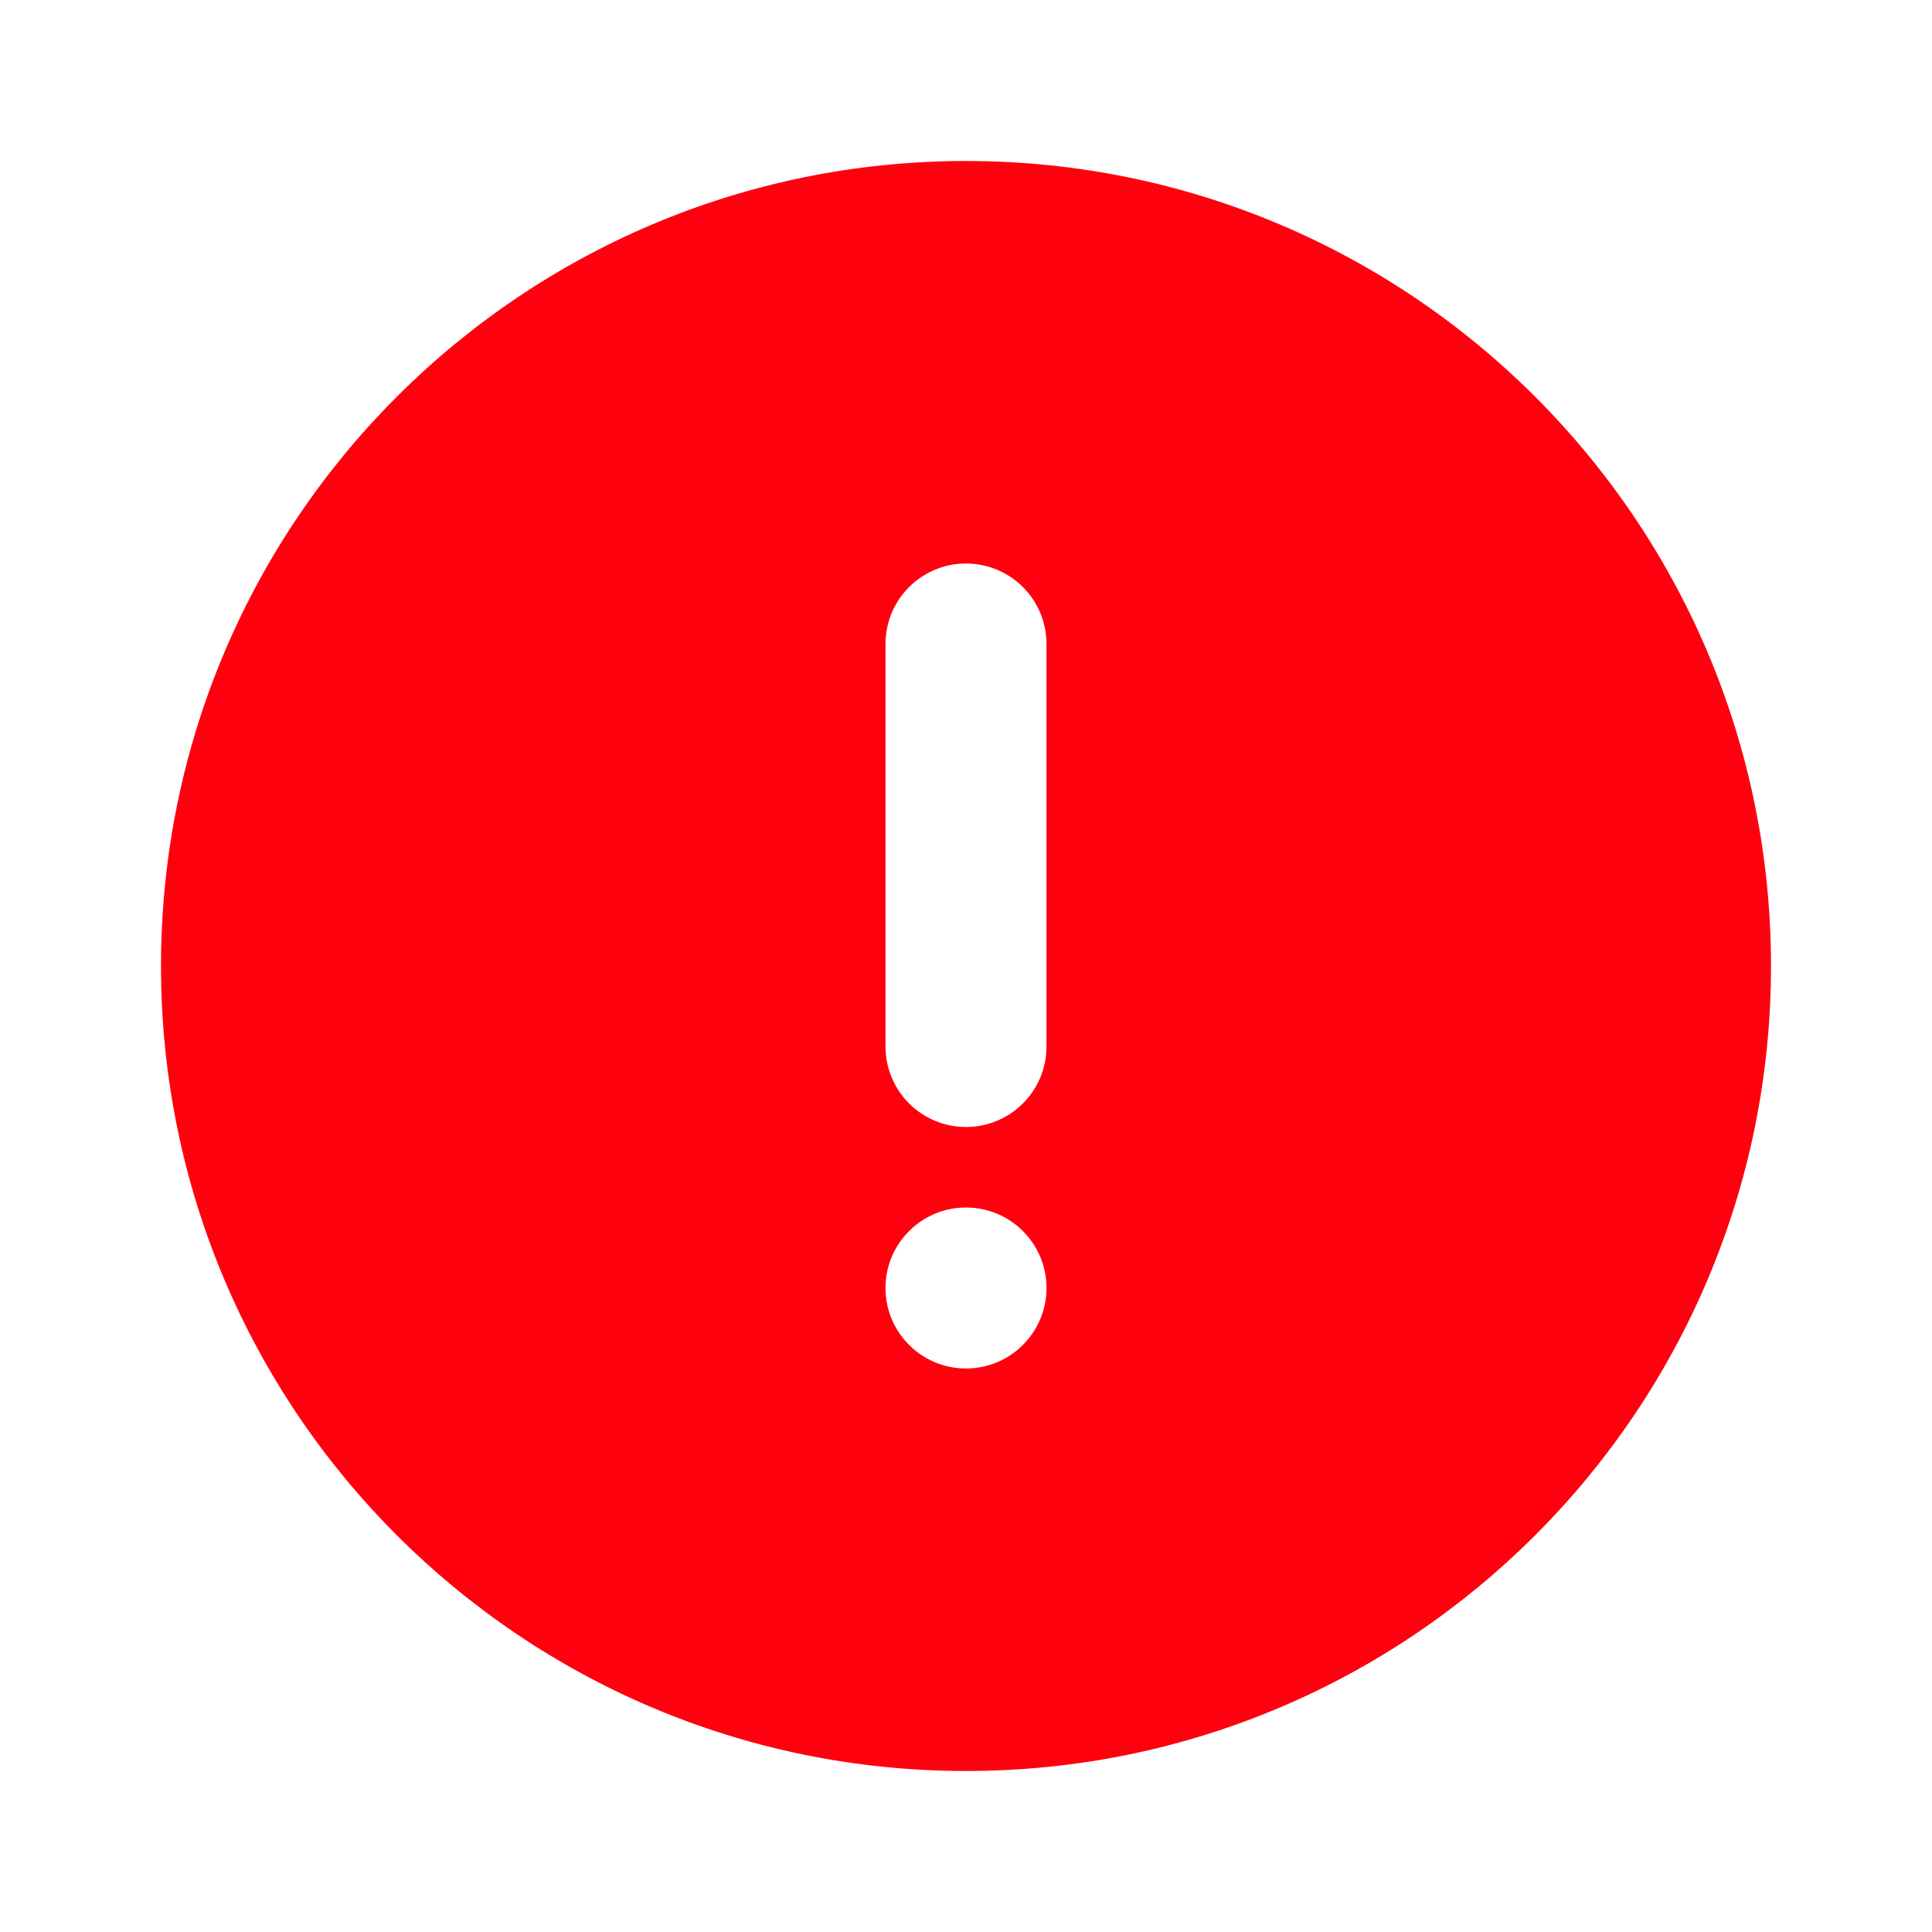
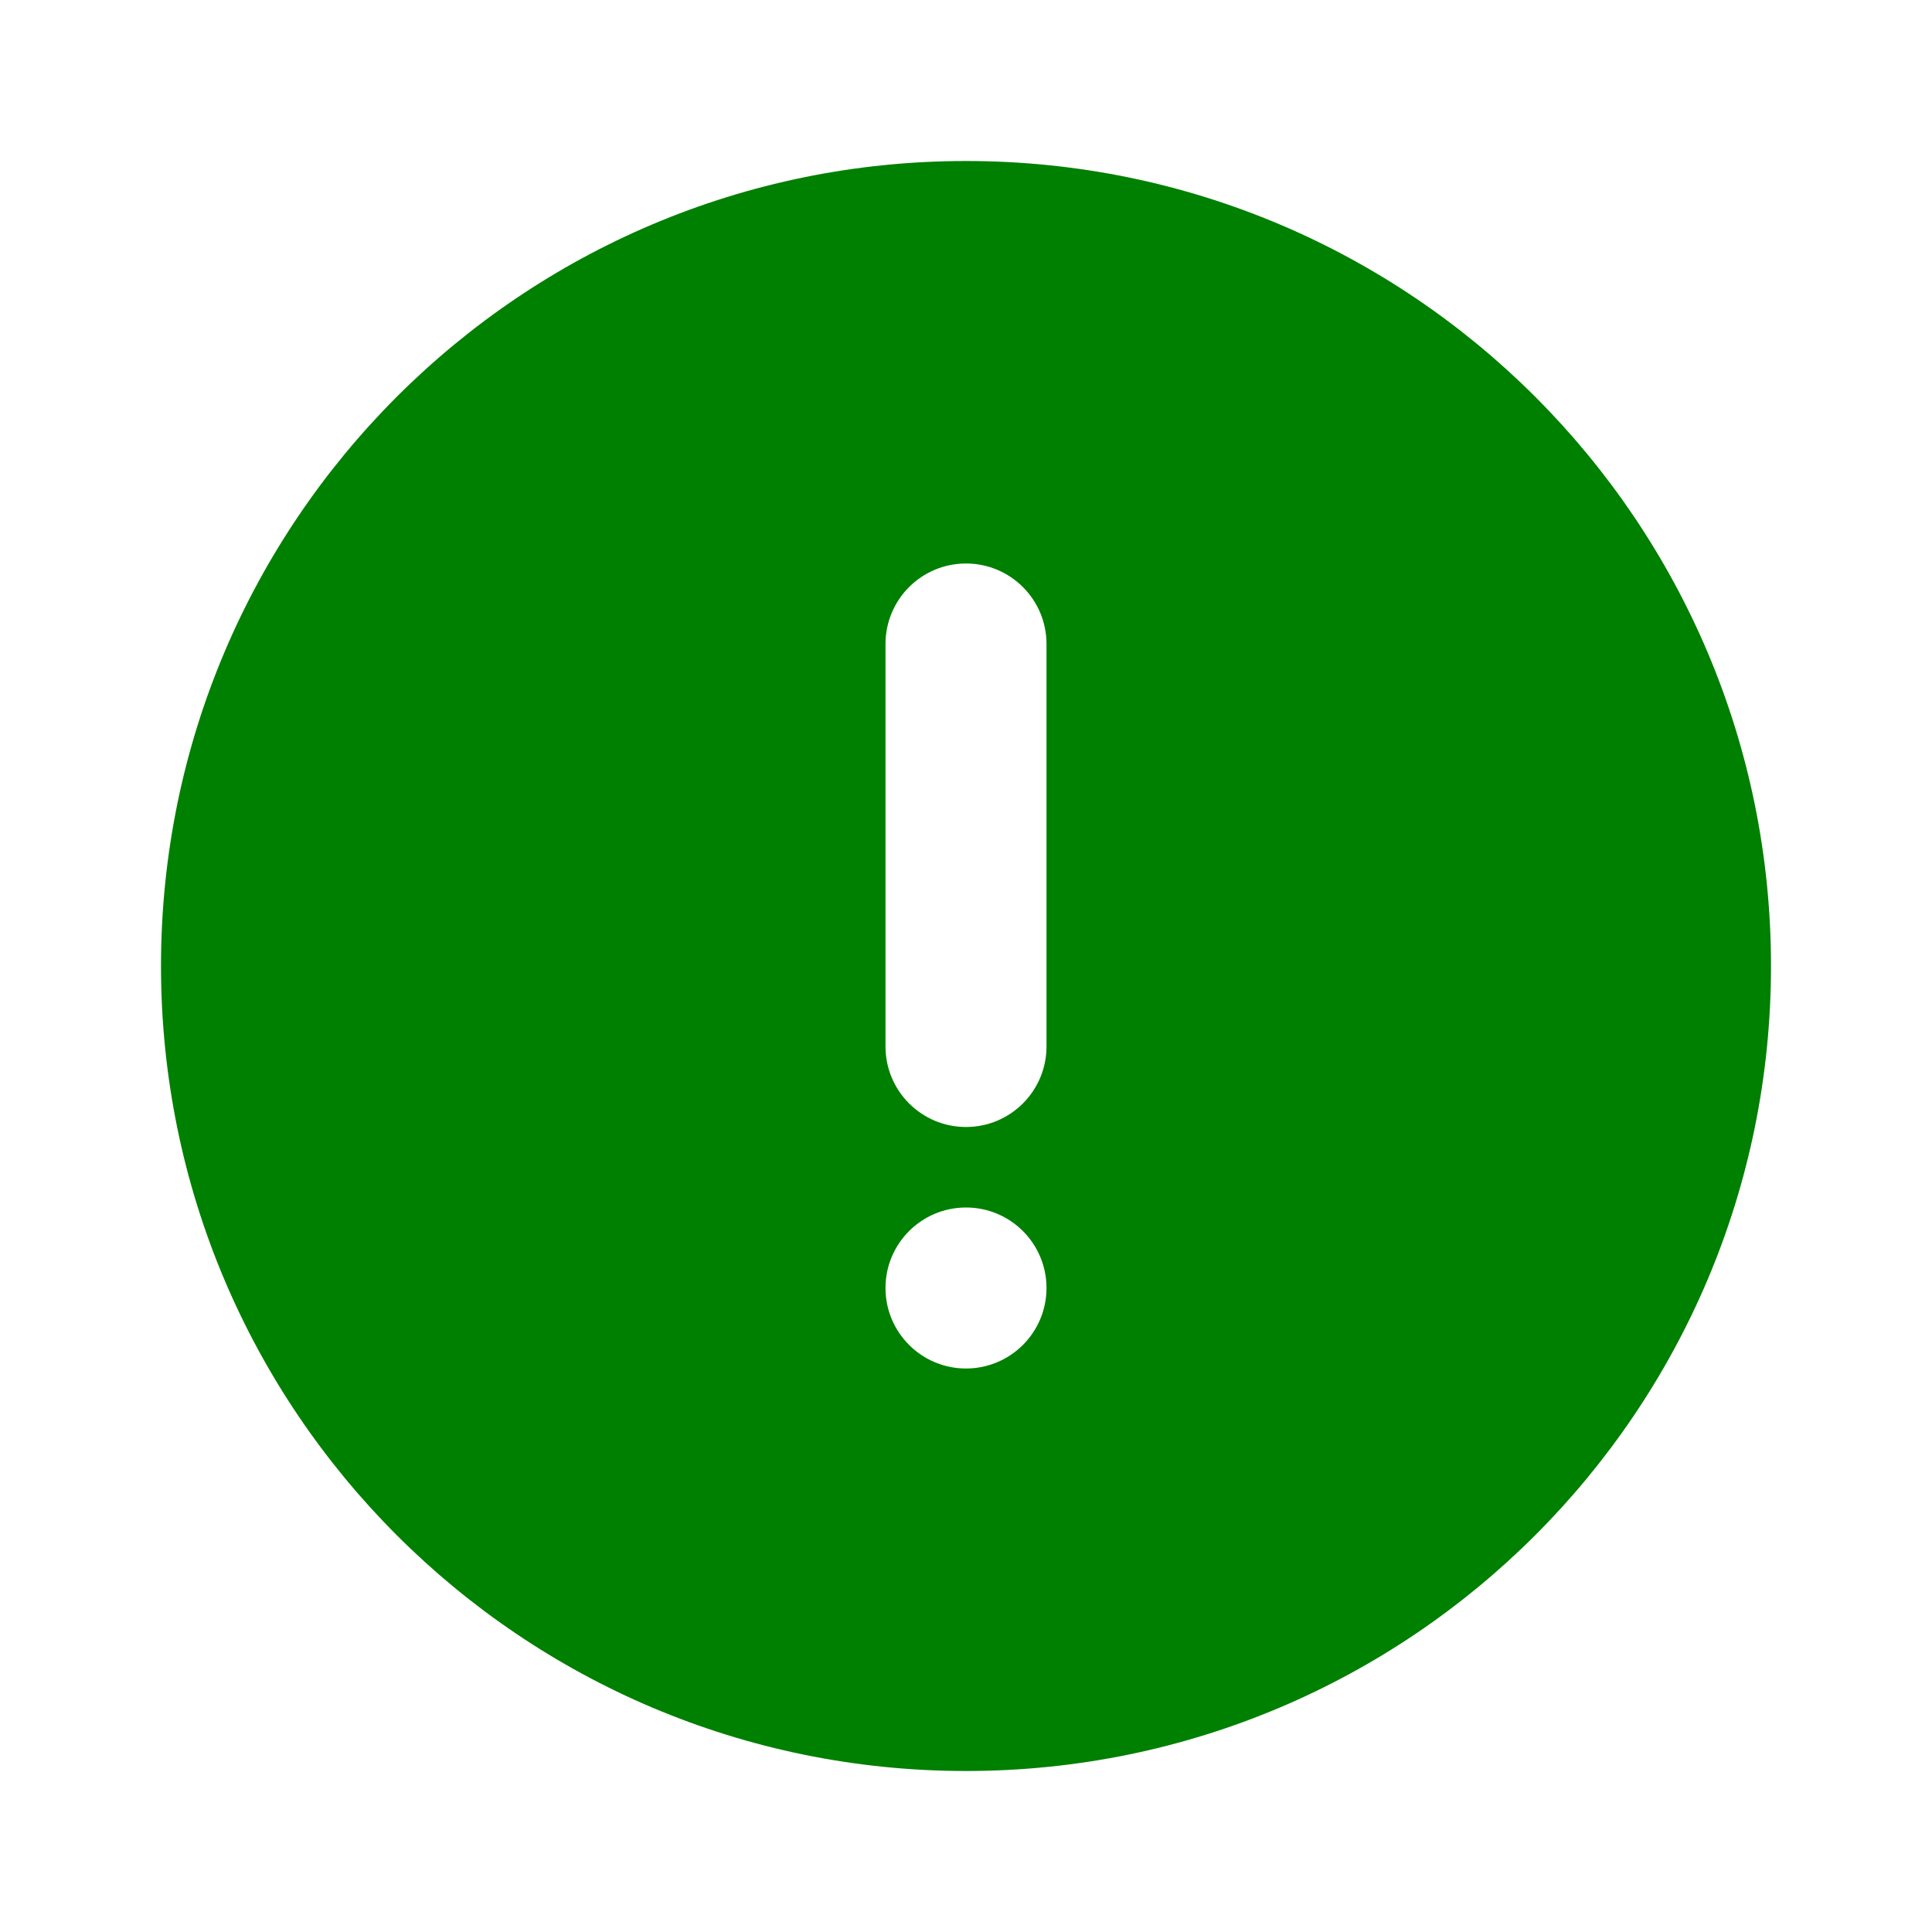
- <svg xmlns="http://www.w3.org/2000/svg" width="72" height="72" viewBox="0 0 72 72" fill="none">
-   <path fill-rule="evenodd" clip-rule="evenodd" d="M36 6C19.431 6 6 19.431 6 36C6 52.569 19.431 66 36 66C52.569 66 66 52.569 66 36C66 19.431 52.569 6 36 6V6ZM36 51C34.343 51 33 49.657 33 48C33 46.343 34.343 45 36 45C37.657 45 39 46.343 39 48C39 49.657 37.657 51 36 51ZM39 39C39 40.657 37.657 42 36 42C34.343 42 33 40.657 33 39V24C33 22.343 34.343 21 36 21C37.657 21 39 22.343 39 24V39Z" fill="#FF000F" />
+ <svg xmlns="http://www.w3.org/2000/svg" width="72" height="72" viewBox="0 0 72 72" fill="Green">
+   <path fill-rule="evenodd" clip-rule="evenodd" d="M36 6C19.431 6 6 19.431 6 36C6 52.569 19.431 66 36 66C52.569 66 66 52.569 66 36C66 19.431 52.569 6 36 6V6ZM36 51C34.343 51 33 49.657 33 48C33 46.343 34.343 45 36 45C37.657 45 39 46.343 39 48C39 49.657 37.657 51 36 51ZM39 39C39 40.657 37.657 42 36 42C34.343 42 33 40.657 33 39V24C33 22.343 34.343 21 36 21C37.657 21 39 22.343 39 24V39Z" fill="Green" />
</svg>
